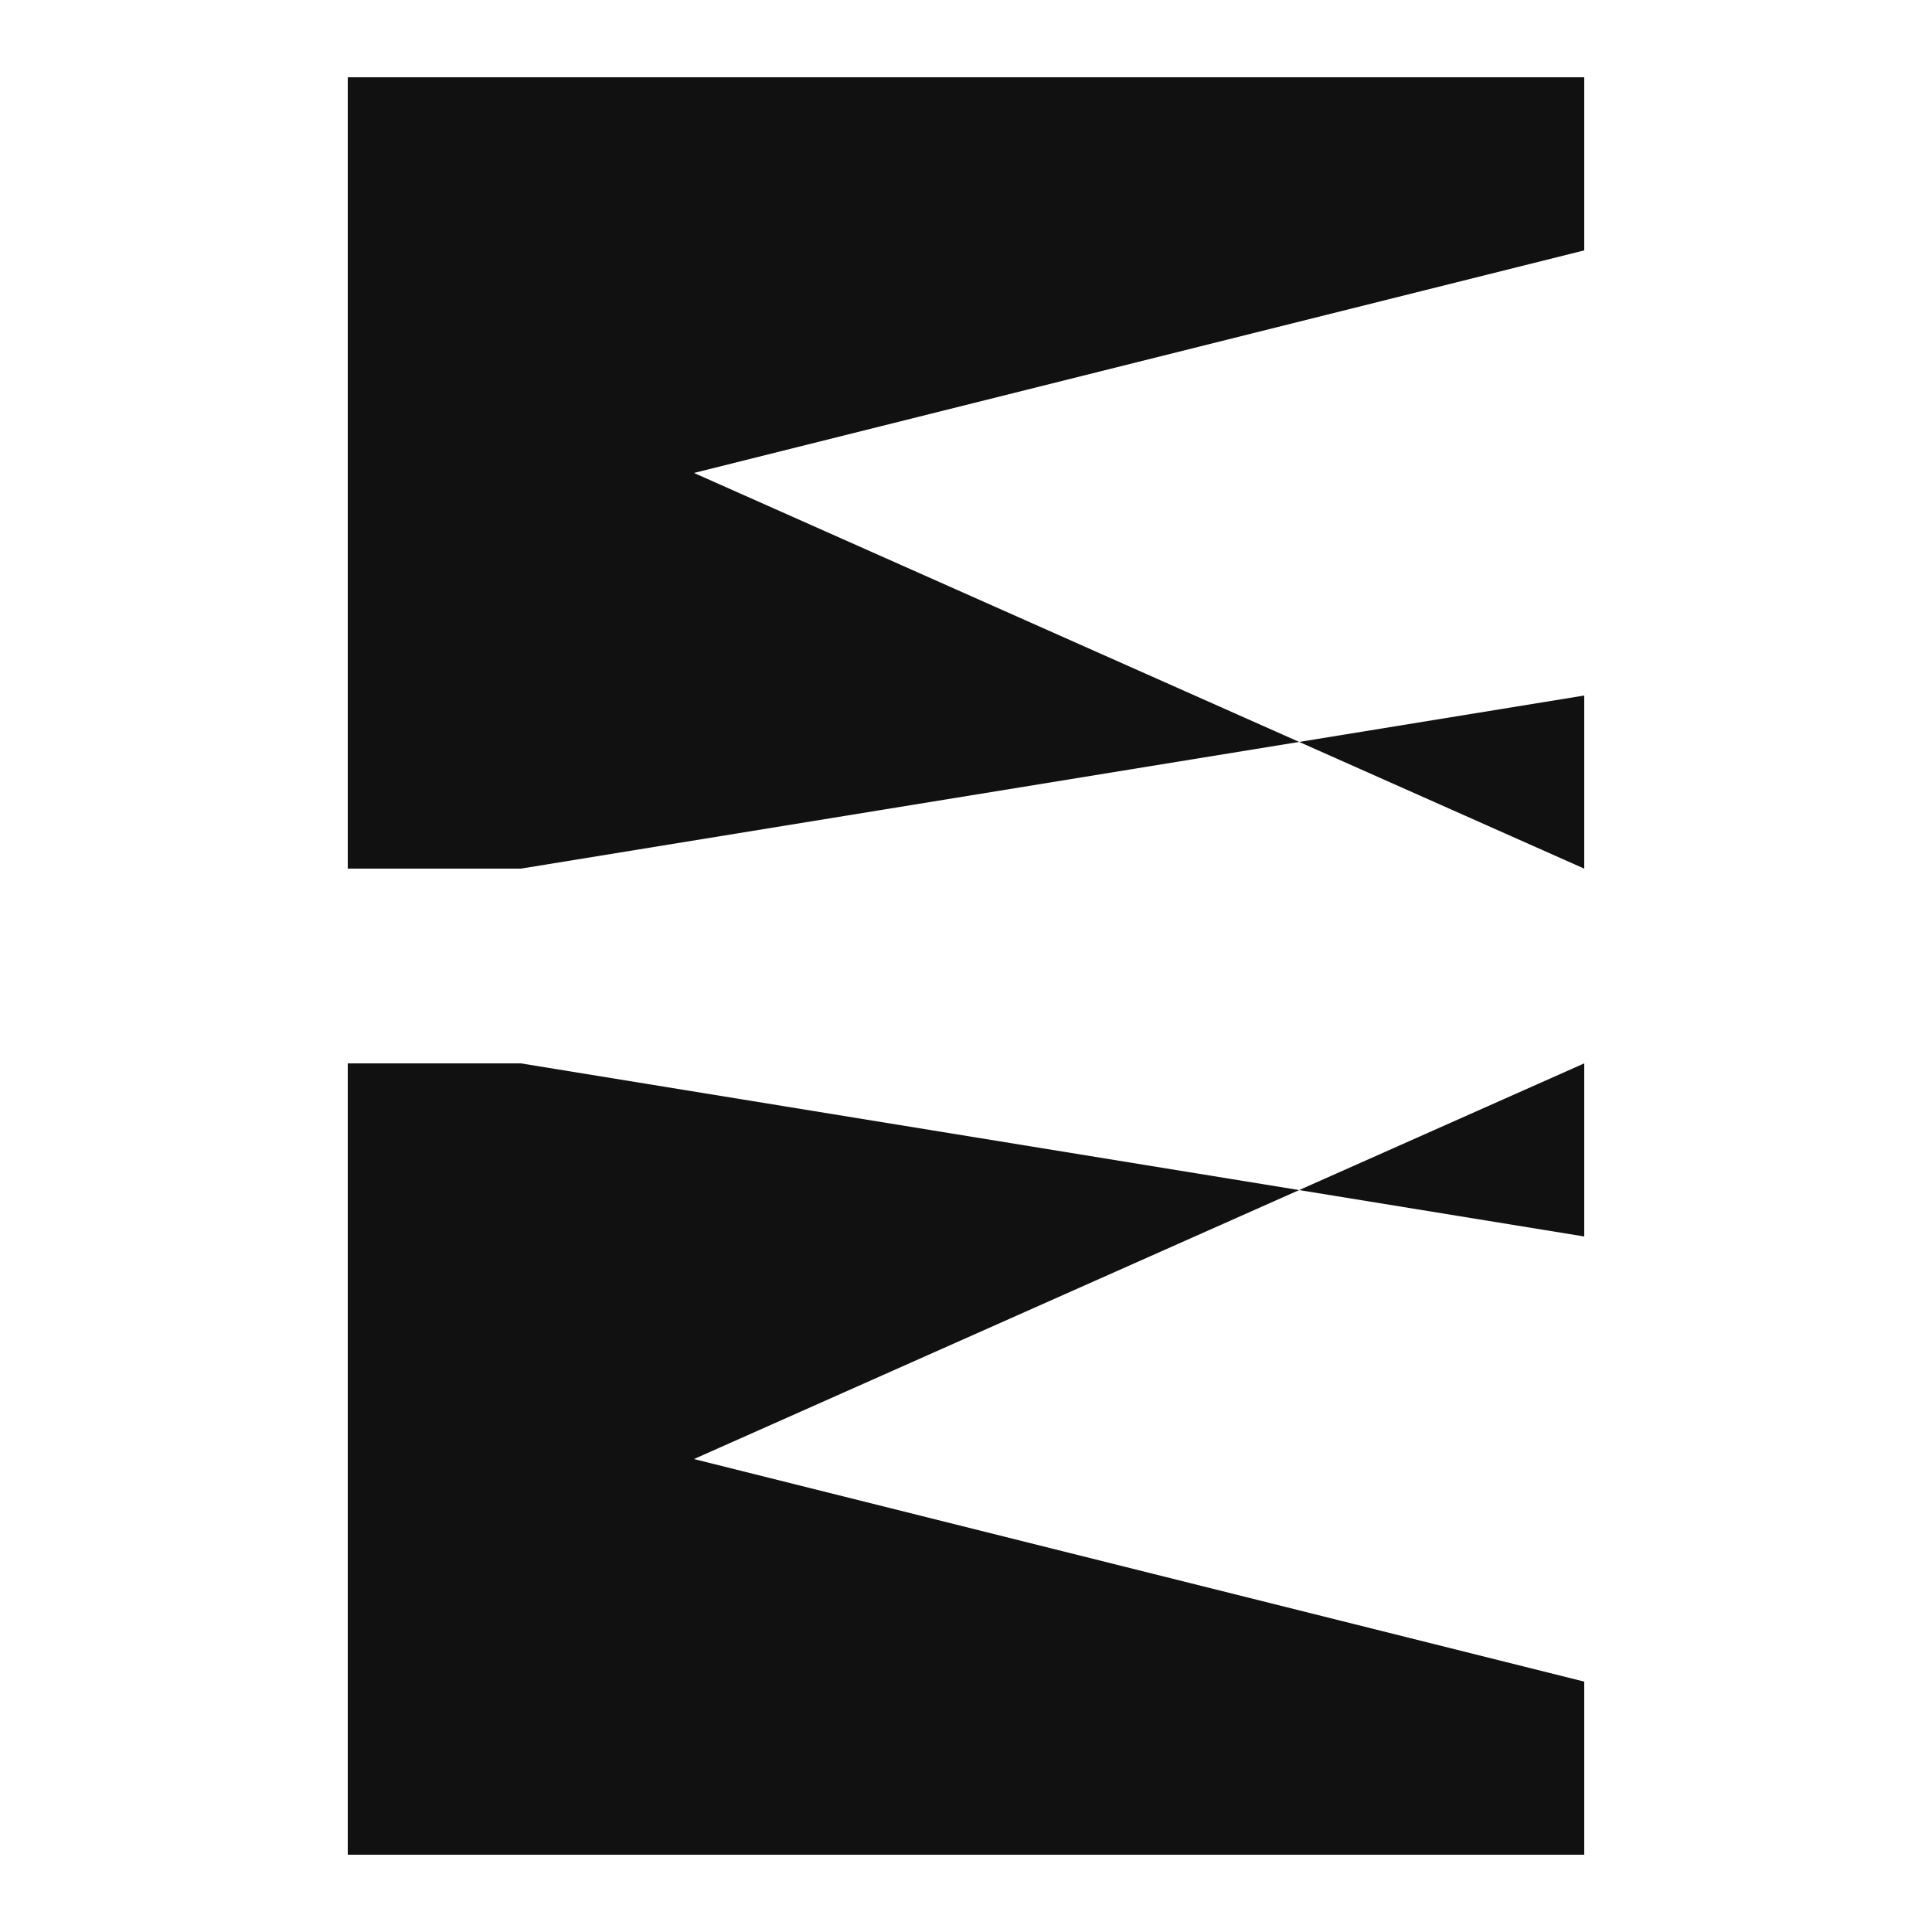
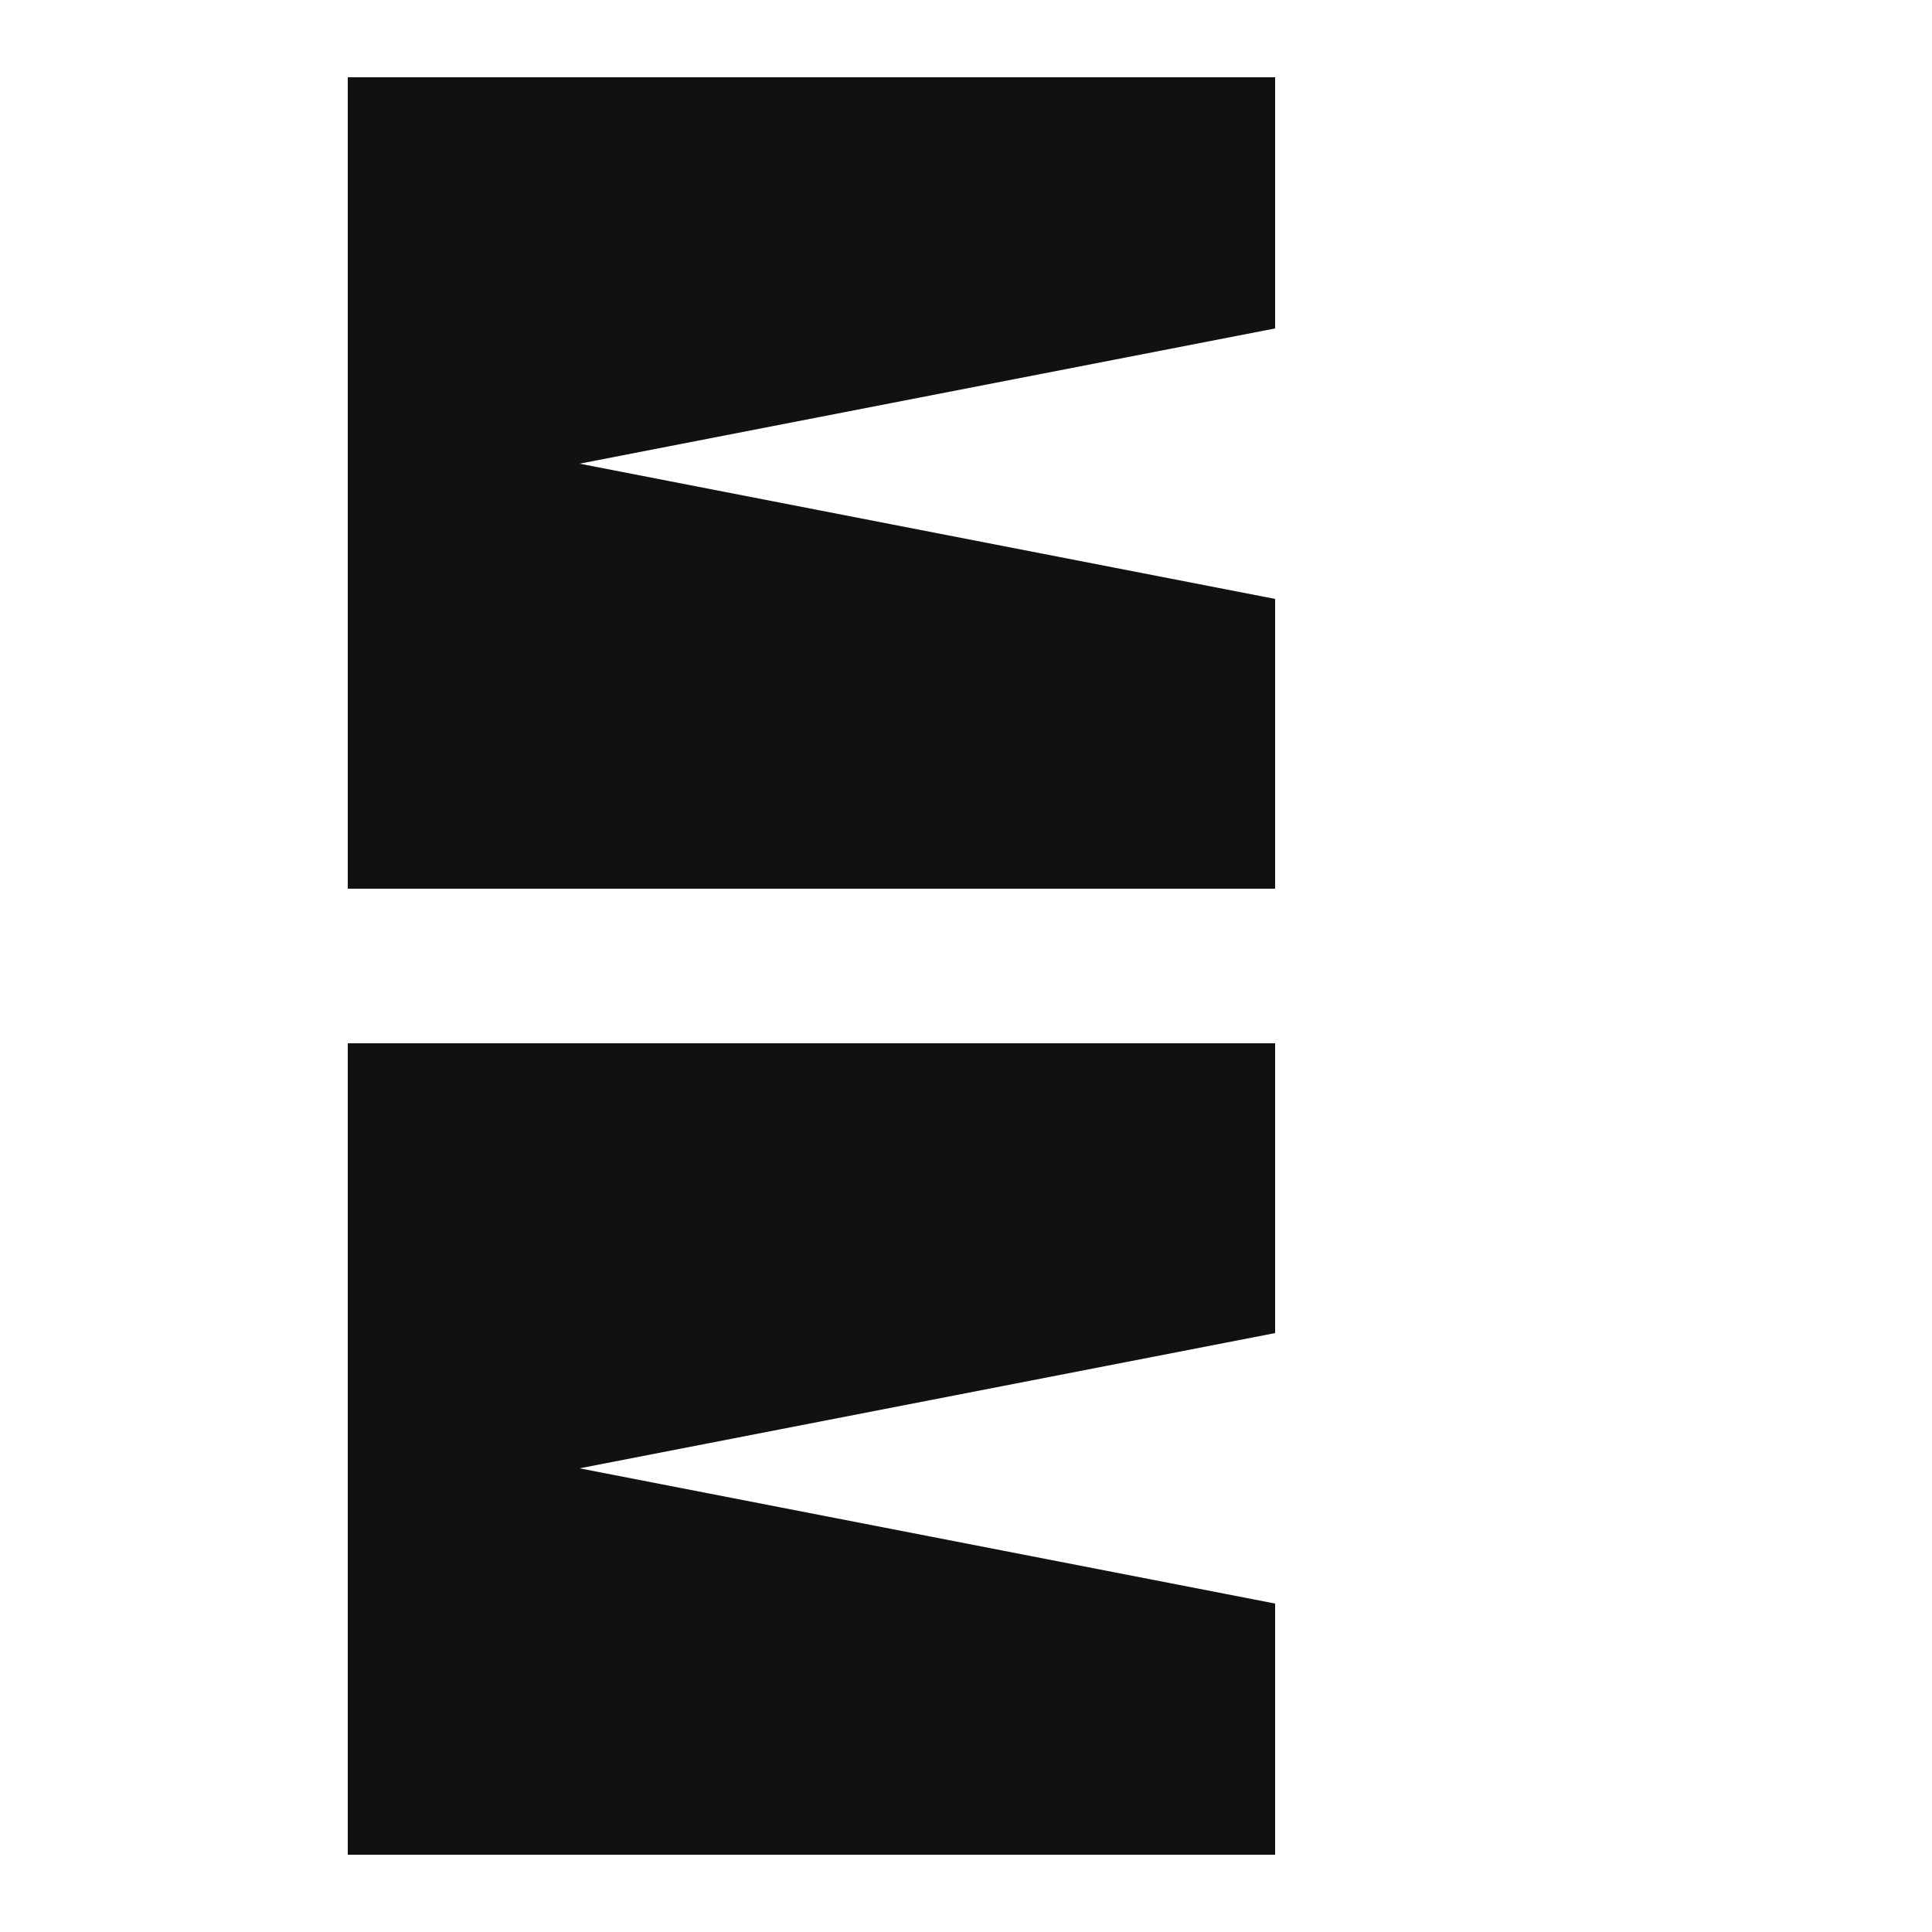
<svg xmlns="http://www.w3.org/2000/svg" viewBox="0 0 100 100">
-   <g transform="translate(18, 4) scale(0.64)">
-     <rect x="0" y="0" width="14" height="64" fill="#111111" />
-     <polygon points="14,0 100,0 100,14 28,32 14,32" fill="#111111" />
-     <polygon points="14,32 28,32 100,64 100,50 14,64" fill="#111111" />
-   </g>
-   <g transform="translate(18, 96) scale(0.64, -0.64)">
-     <rect x="0" y="0" width="14" height="64" fill="#111111" />
-     <polygon points="14,0 100,0 100,14 28,32 14,32" fill="#111111" />
-     <polygon points="14,32 28,32 100,64 100,50 14,64" fill="#111111" />
-   </g>
+   <rect x="18" y="4" width="12" height="42" fill="#111" />
+   <polygon points="30,4  66,4  66,17 30,24" fill="#111" />
+   <polygon points="30,24 66,31 66,46 30,46" fill="#111" />
+   <rect x="18" y="54" width="12" height="42" fill="#111" />
+   <polygon points="30,96 66,96 66,83 30,76" fill="#111" />
+   <polygon points="30,76 66,69 66,54 30,54" fill="#111" />
</svg>
